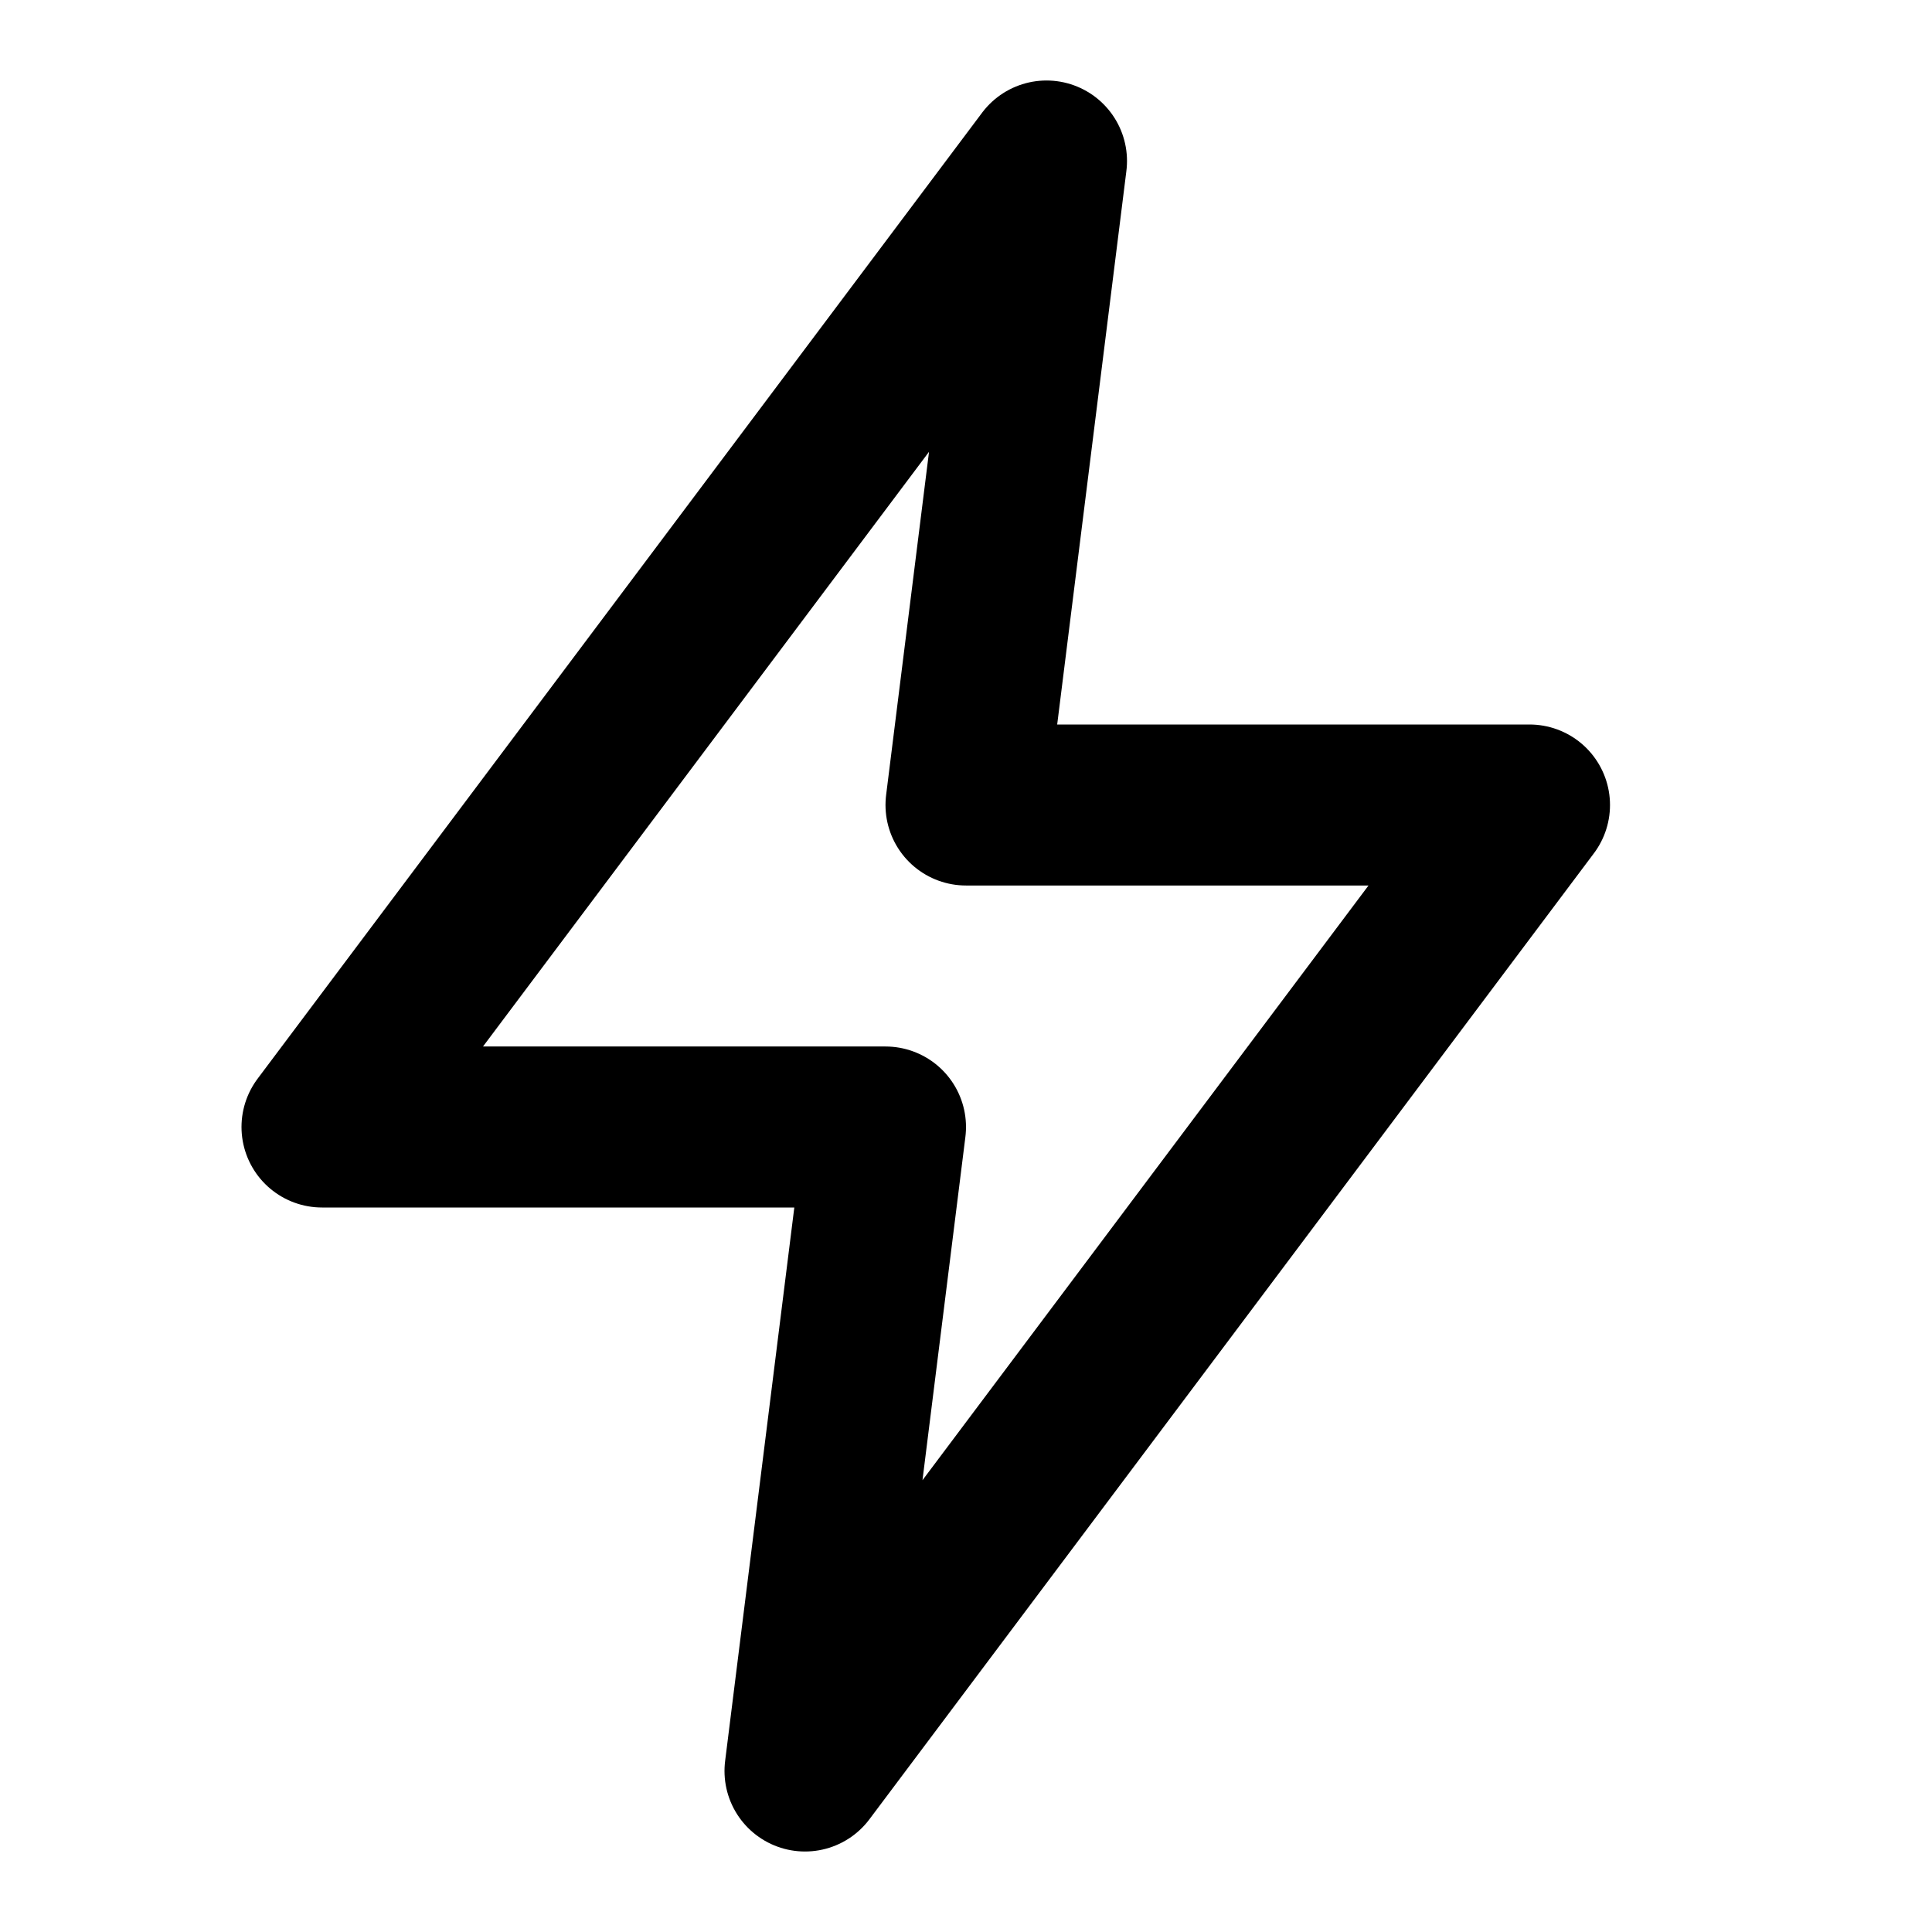
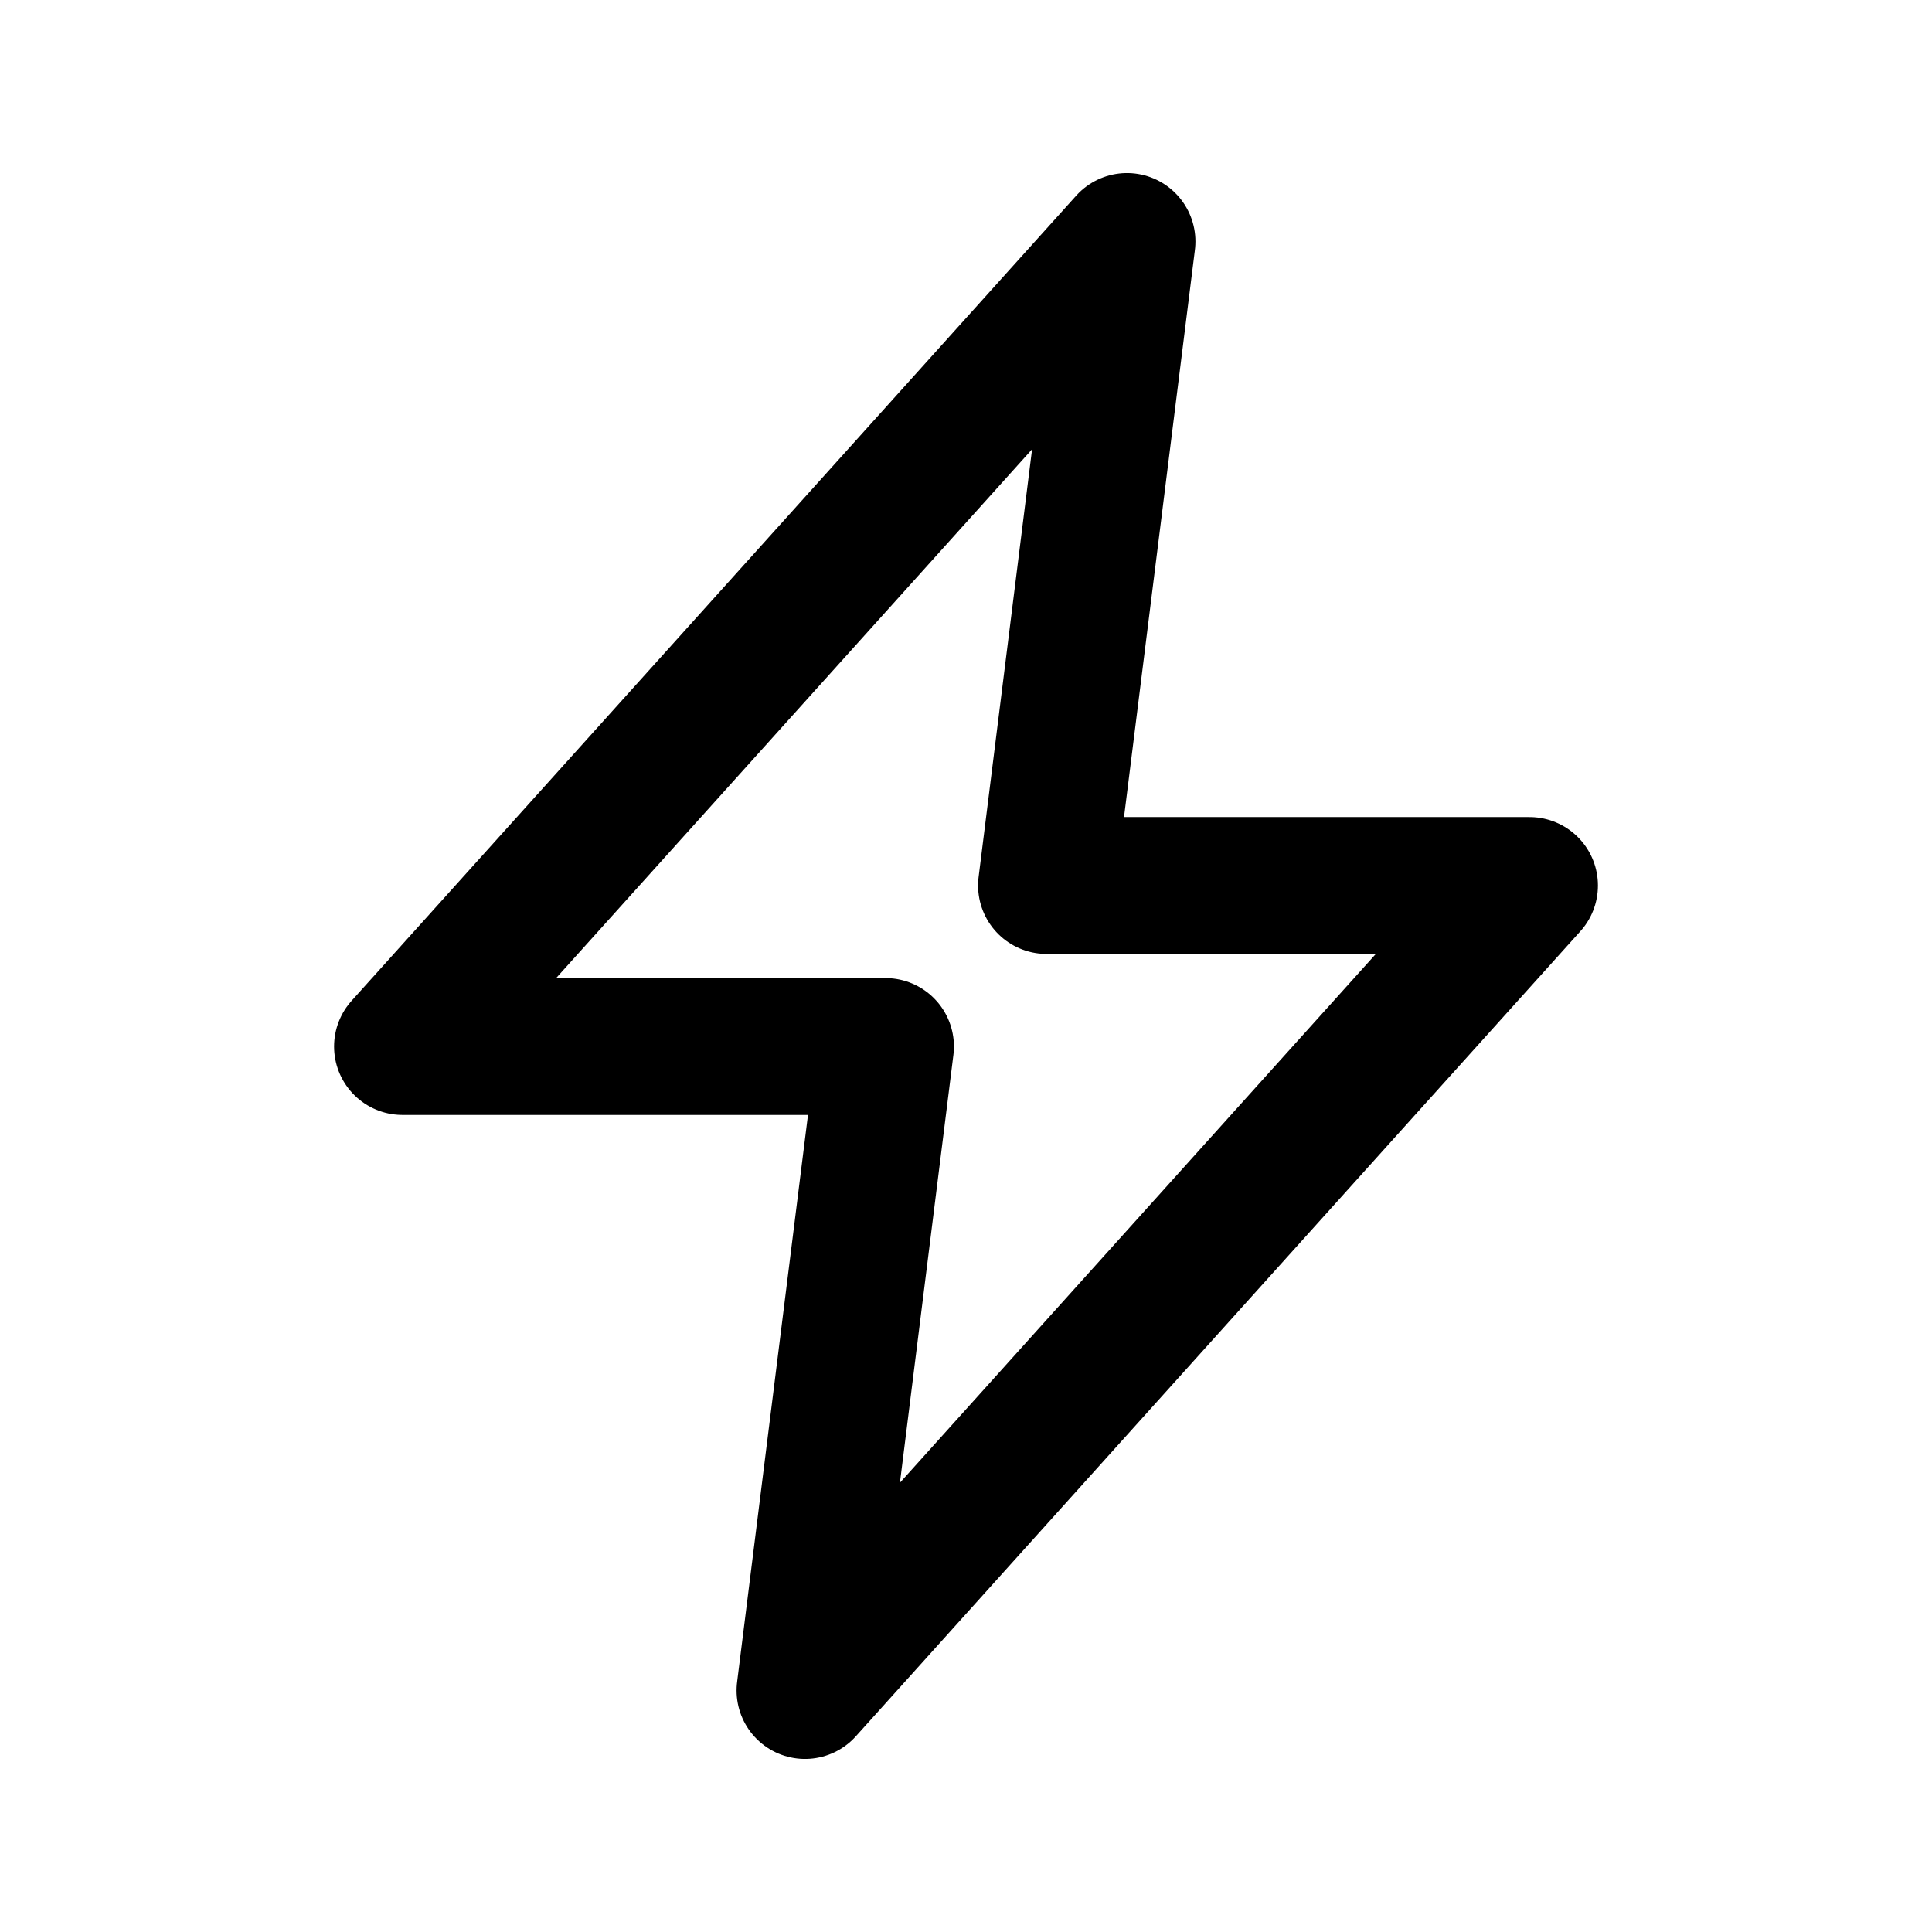
- <svg xmlns="http://www.w3.org/2000/svg" width="24" height="24" viewBox="0 0 24 24" fill="none" stroke="#000" stroke-width="2" stroke-linecap="round" stroke-linejoin="round">
-   <path d="M13 2L4 14h7l-1 8 9-12h-7z" />
+ <svg xmlns="http://www.w3.org/2000/svg" width="24" height="24" viewBox="0 0 24 24" fill="none" stroke="#000" stroke-width="1.7" stroke-linecap="round" stroke-linejoin="round">
+   <path d="M14 3 5 13h6l-1 8 9-10h-6l1-8Z" />
</svg>
